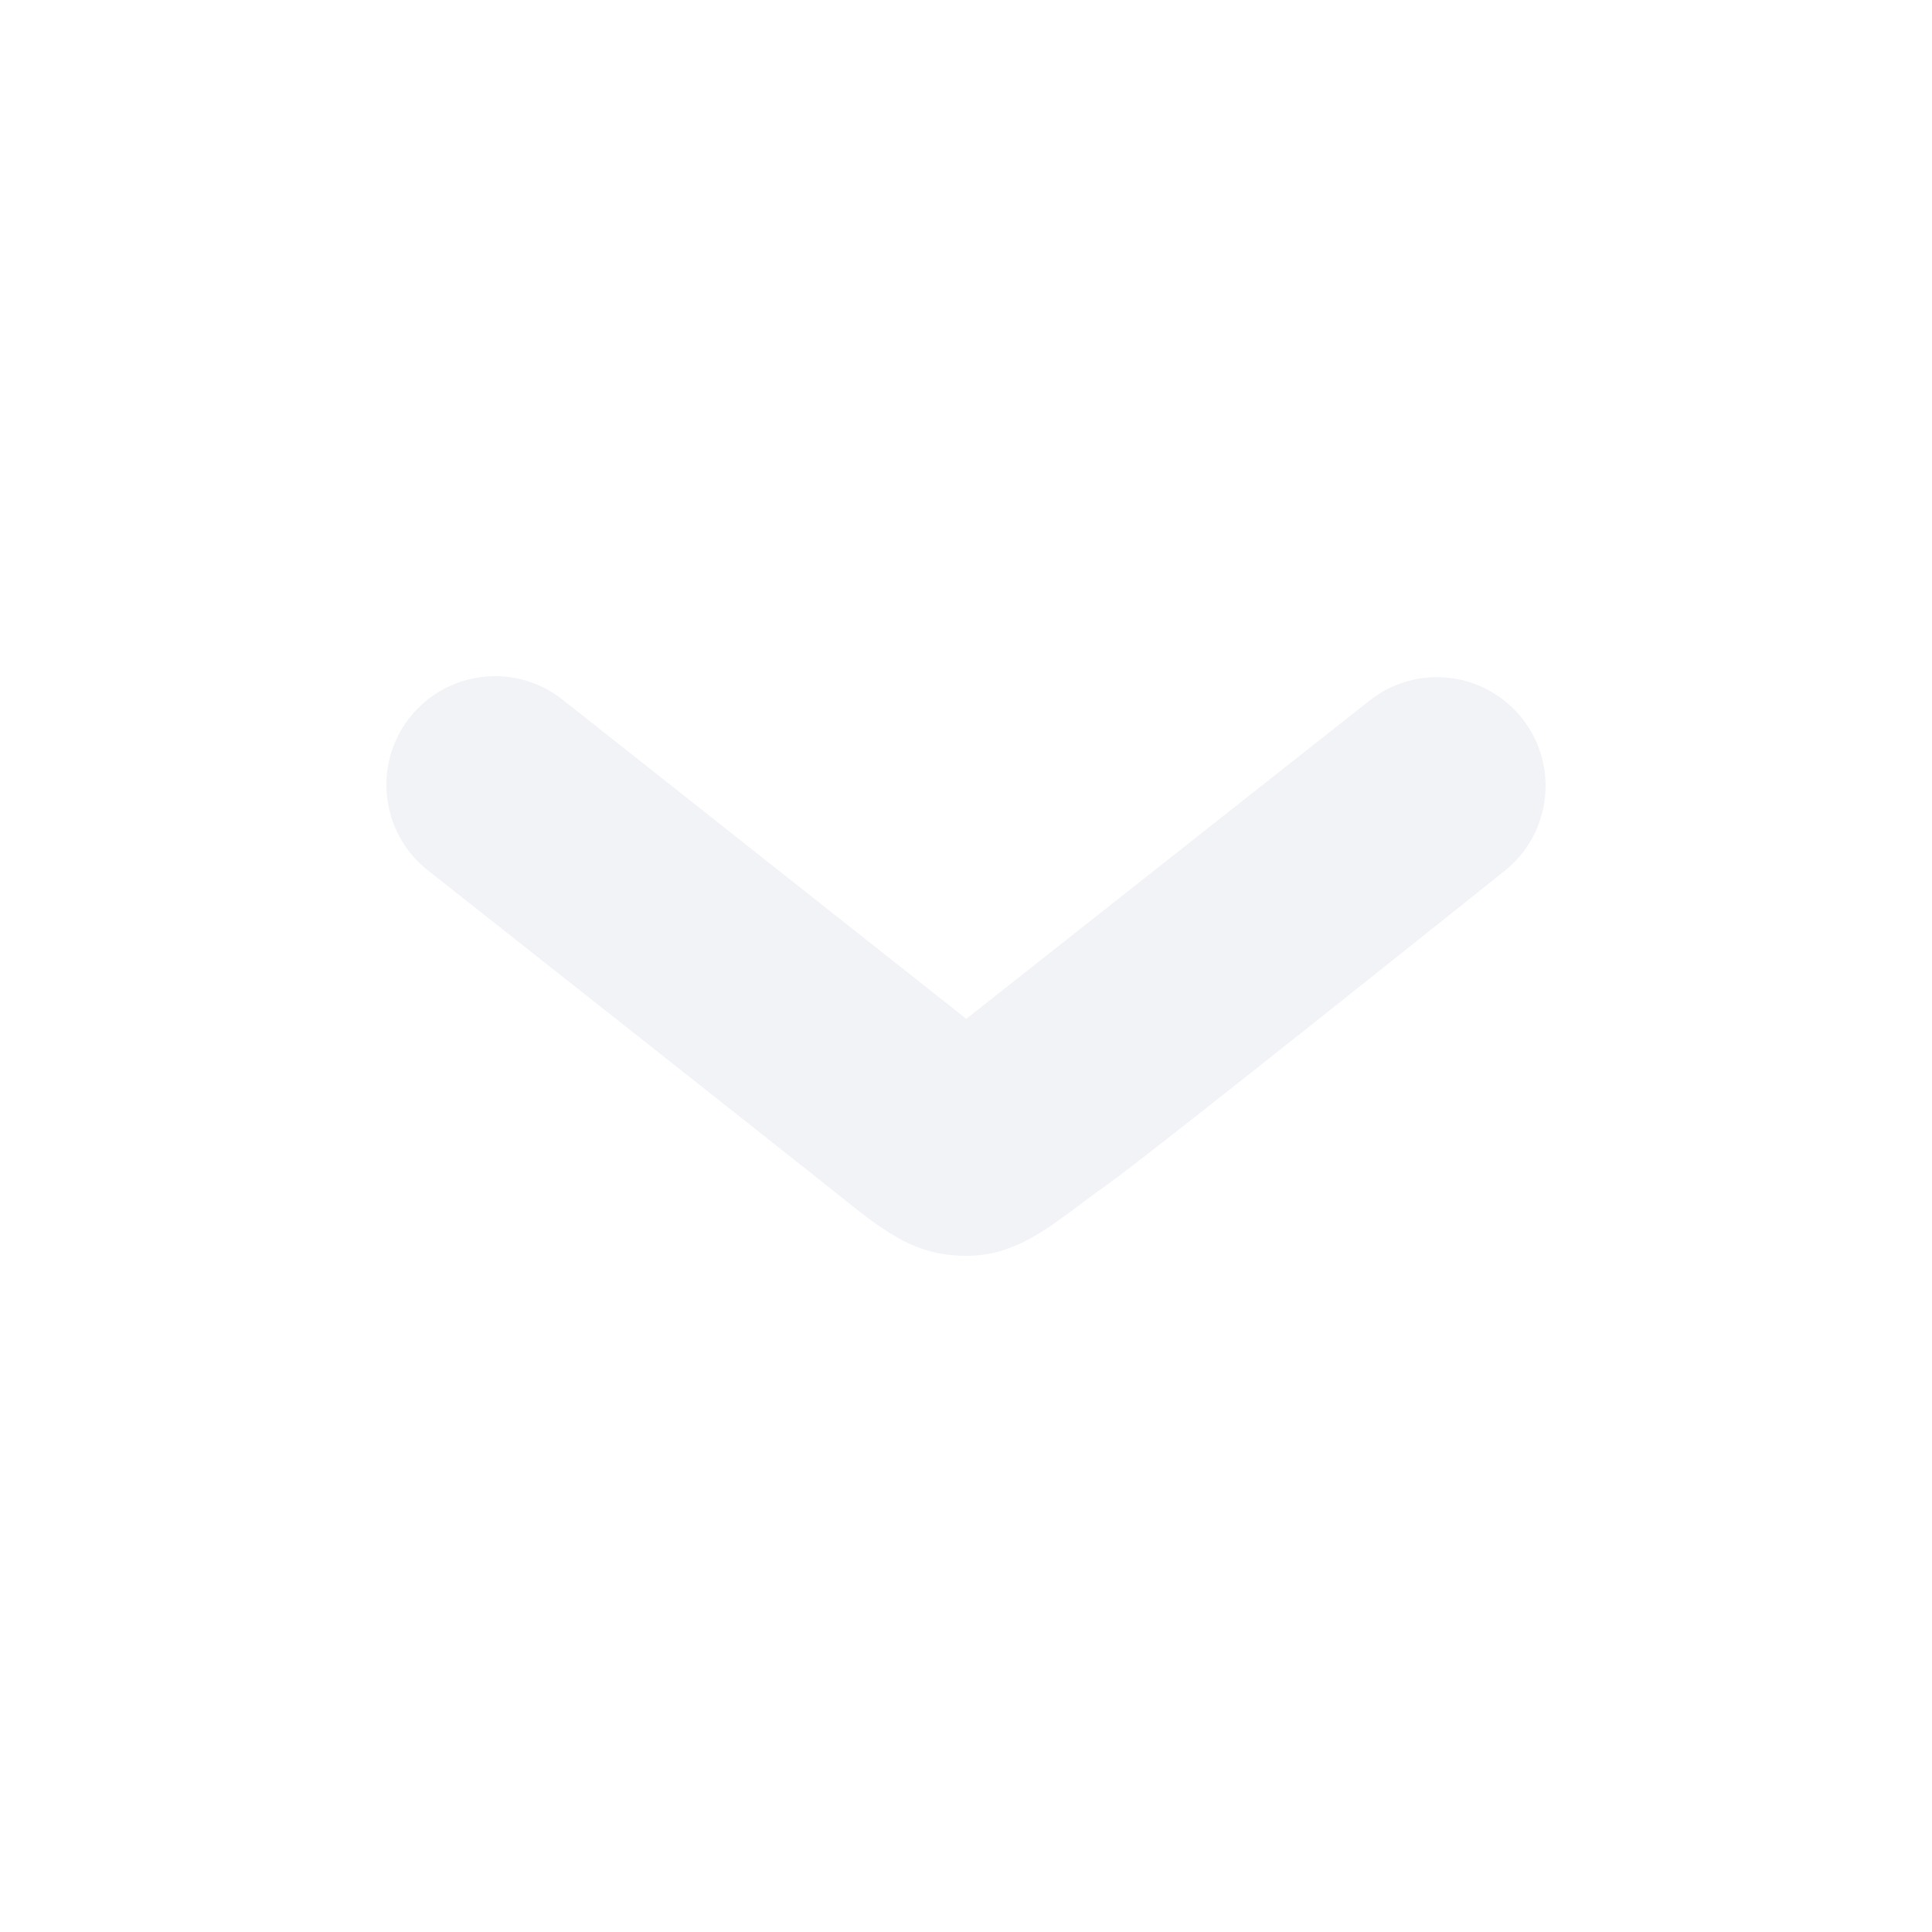
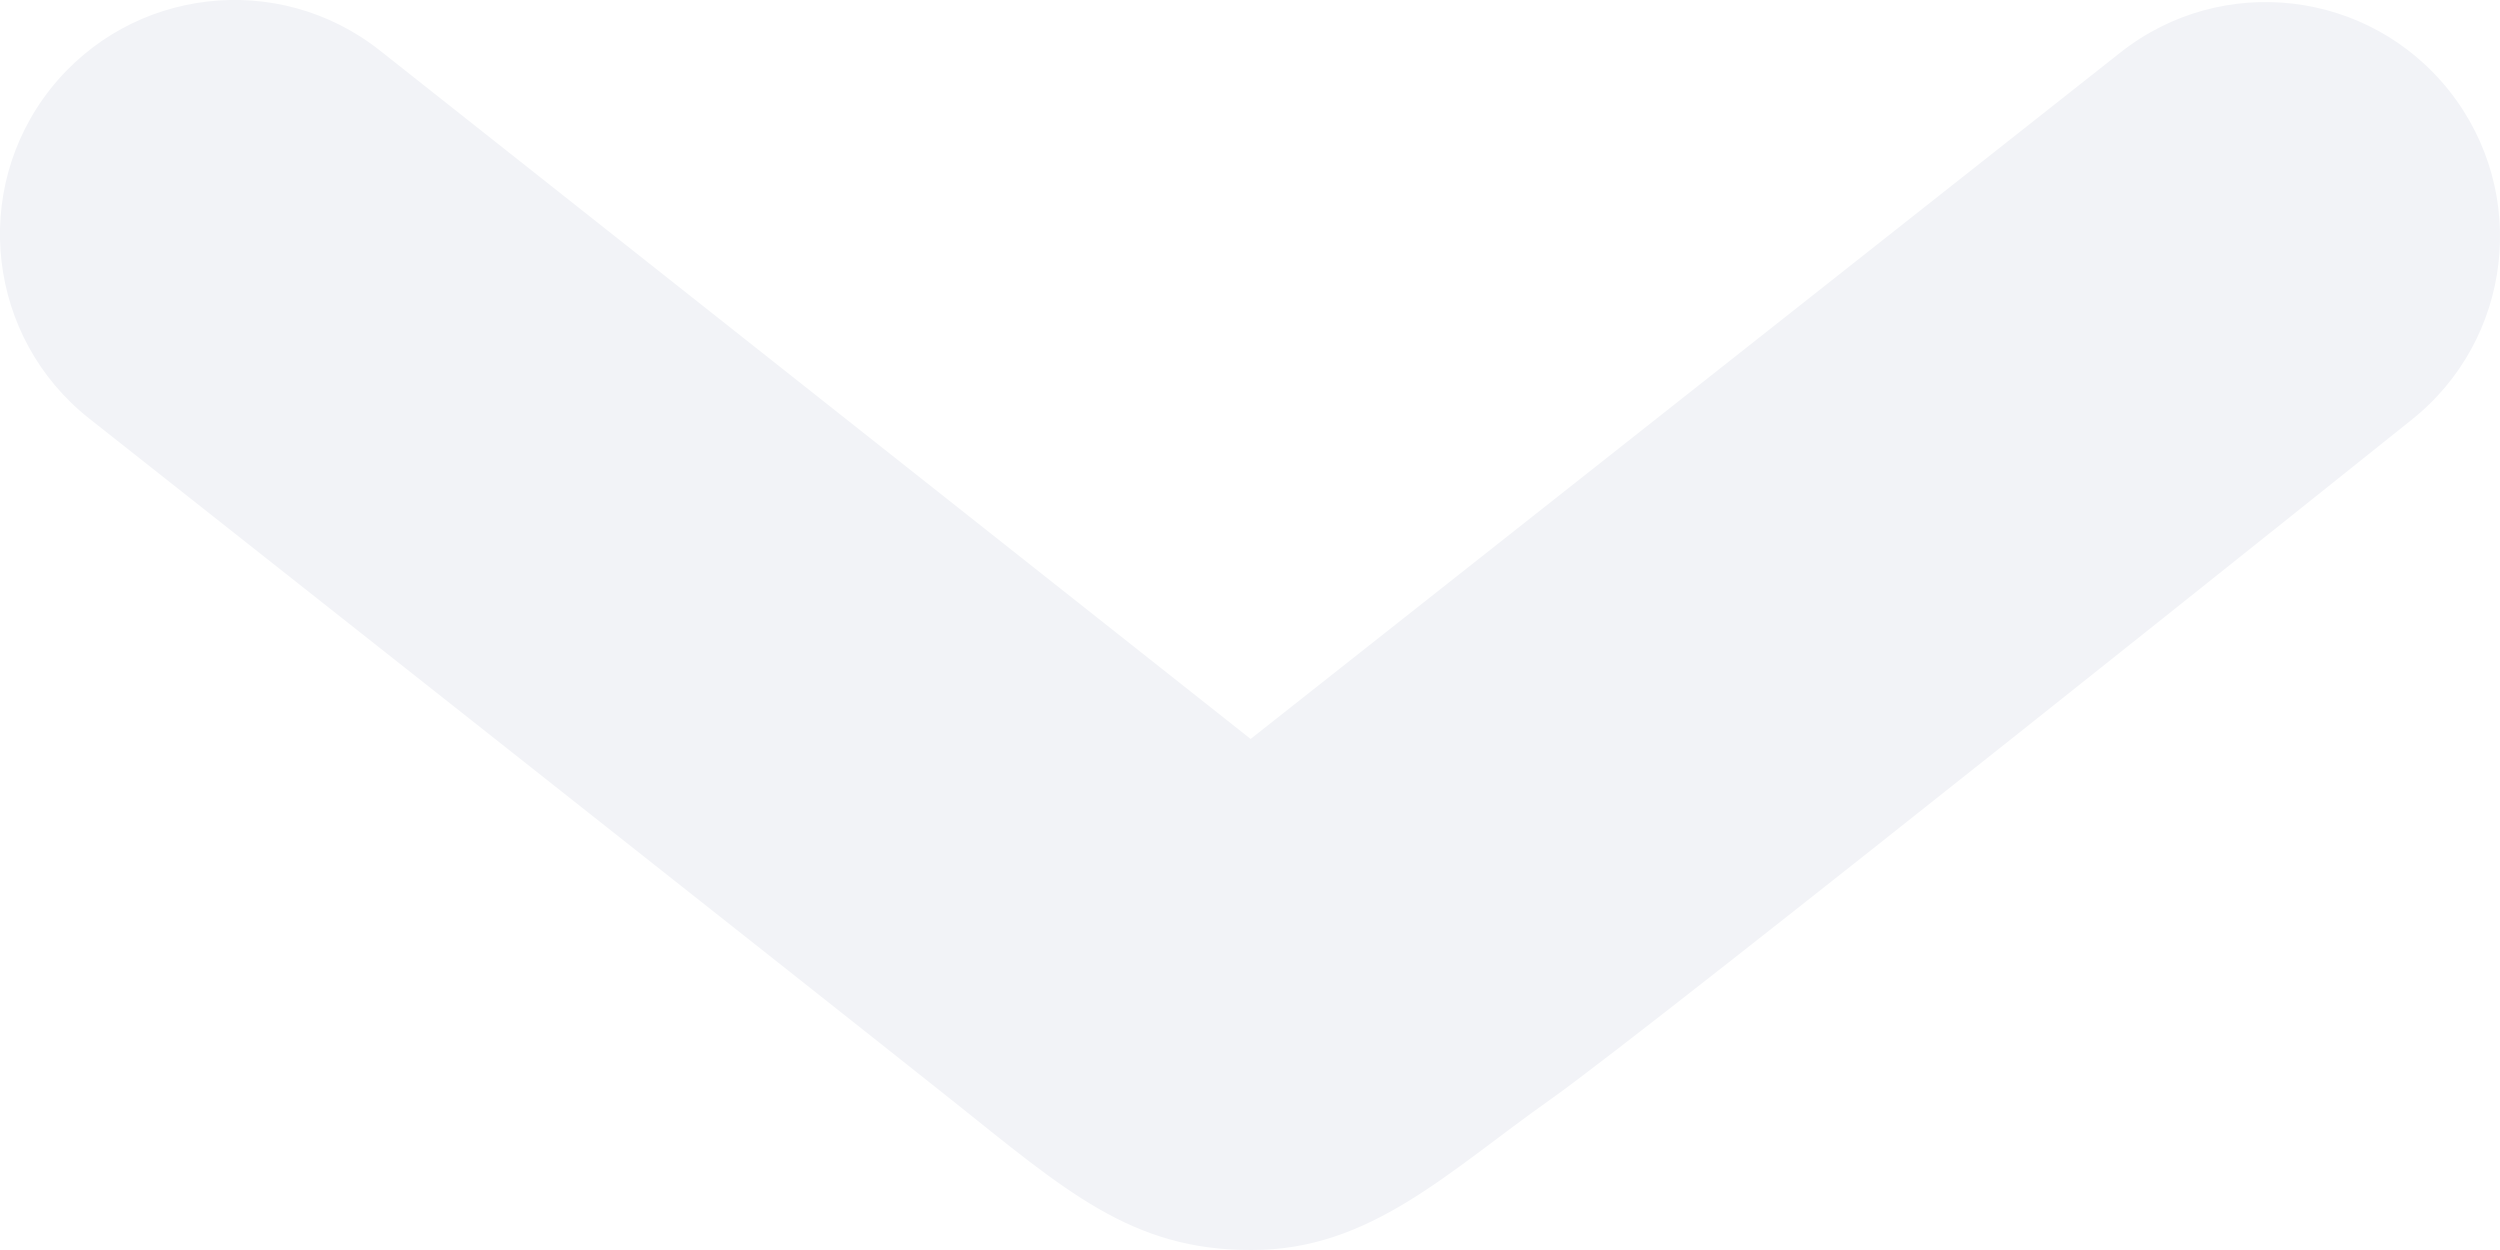
- <svg xmlns="http://www.w3.org/2000/svg" width="20" height="20" viewBox="0 0 20 20" fill="none">
-   <path d="M4.427 9.008C3.94 8.622 3.857 7.915 4.242 7.427C4.628 6.94 5.335 6.857 5.823 7.242L10.003 10.547L14.178 7.252C14.666 6.867 15.373 6.95 15.758 7.438C16.143 7.926 16.06 8.633 15.572 9.018C15.572 9.018 11.934 11.93 11.444 12.276C10.953 12.622 10.577 13.002 10.007 13C9.43 13.002 9.113 12.714 8.563 12.276C8.012 11.837 4.427 9.008 4.427 9.008Z" fill="#F2F3F7" />
+ <svg xmlns="http://www.w3.org/2000/svg" width="12" height="6" viewBox="0 0 12 6" fill="none">
+   <path d="M0.427 2.008C-0.06 1.622 -0.143 0.915 0.242 0.427C0.628 -0.06 1.335 -0.143 1.823 0.242L6.003 3.547L10.178 0.252C10.666 -0.133 11.373 -0.05 11.758 0.438C12.143 0.926 12.06 1.633 11.572 2.018C11.572 2.018 7.934 4.93 7.444 5.276C6.953 5.622 6.577 6.002 6.007 6C5.43 6.002 5.113 5.714 4.563 5.276C4.012 4.837 0.427 2.008 0.427 2.008Z" fill="#F2F3F7" />
</svg>
